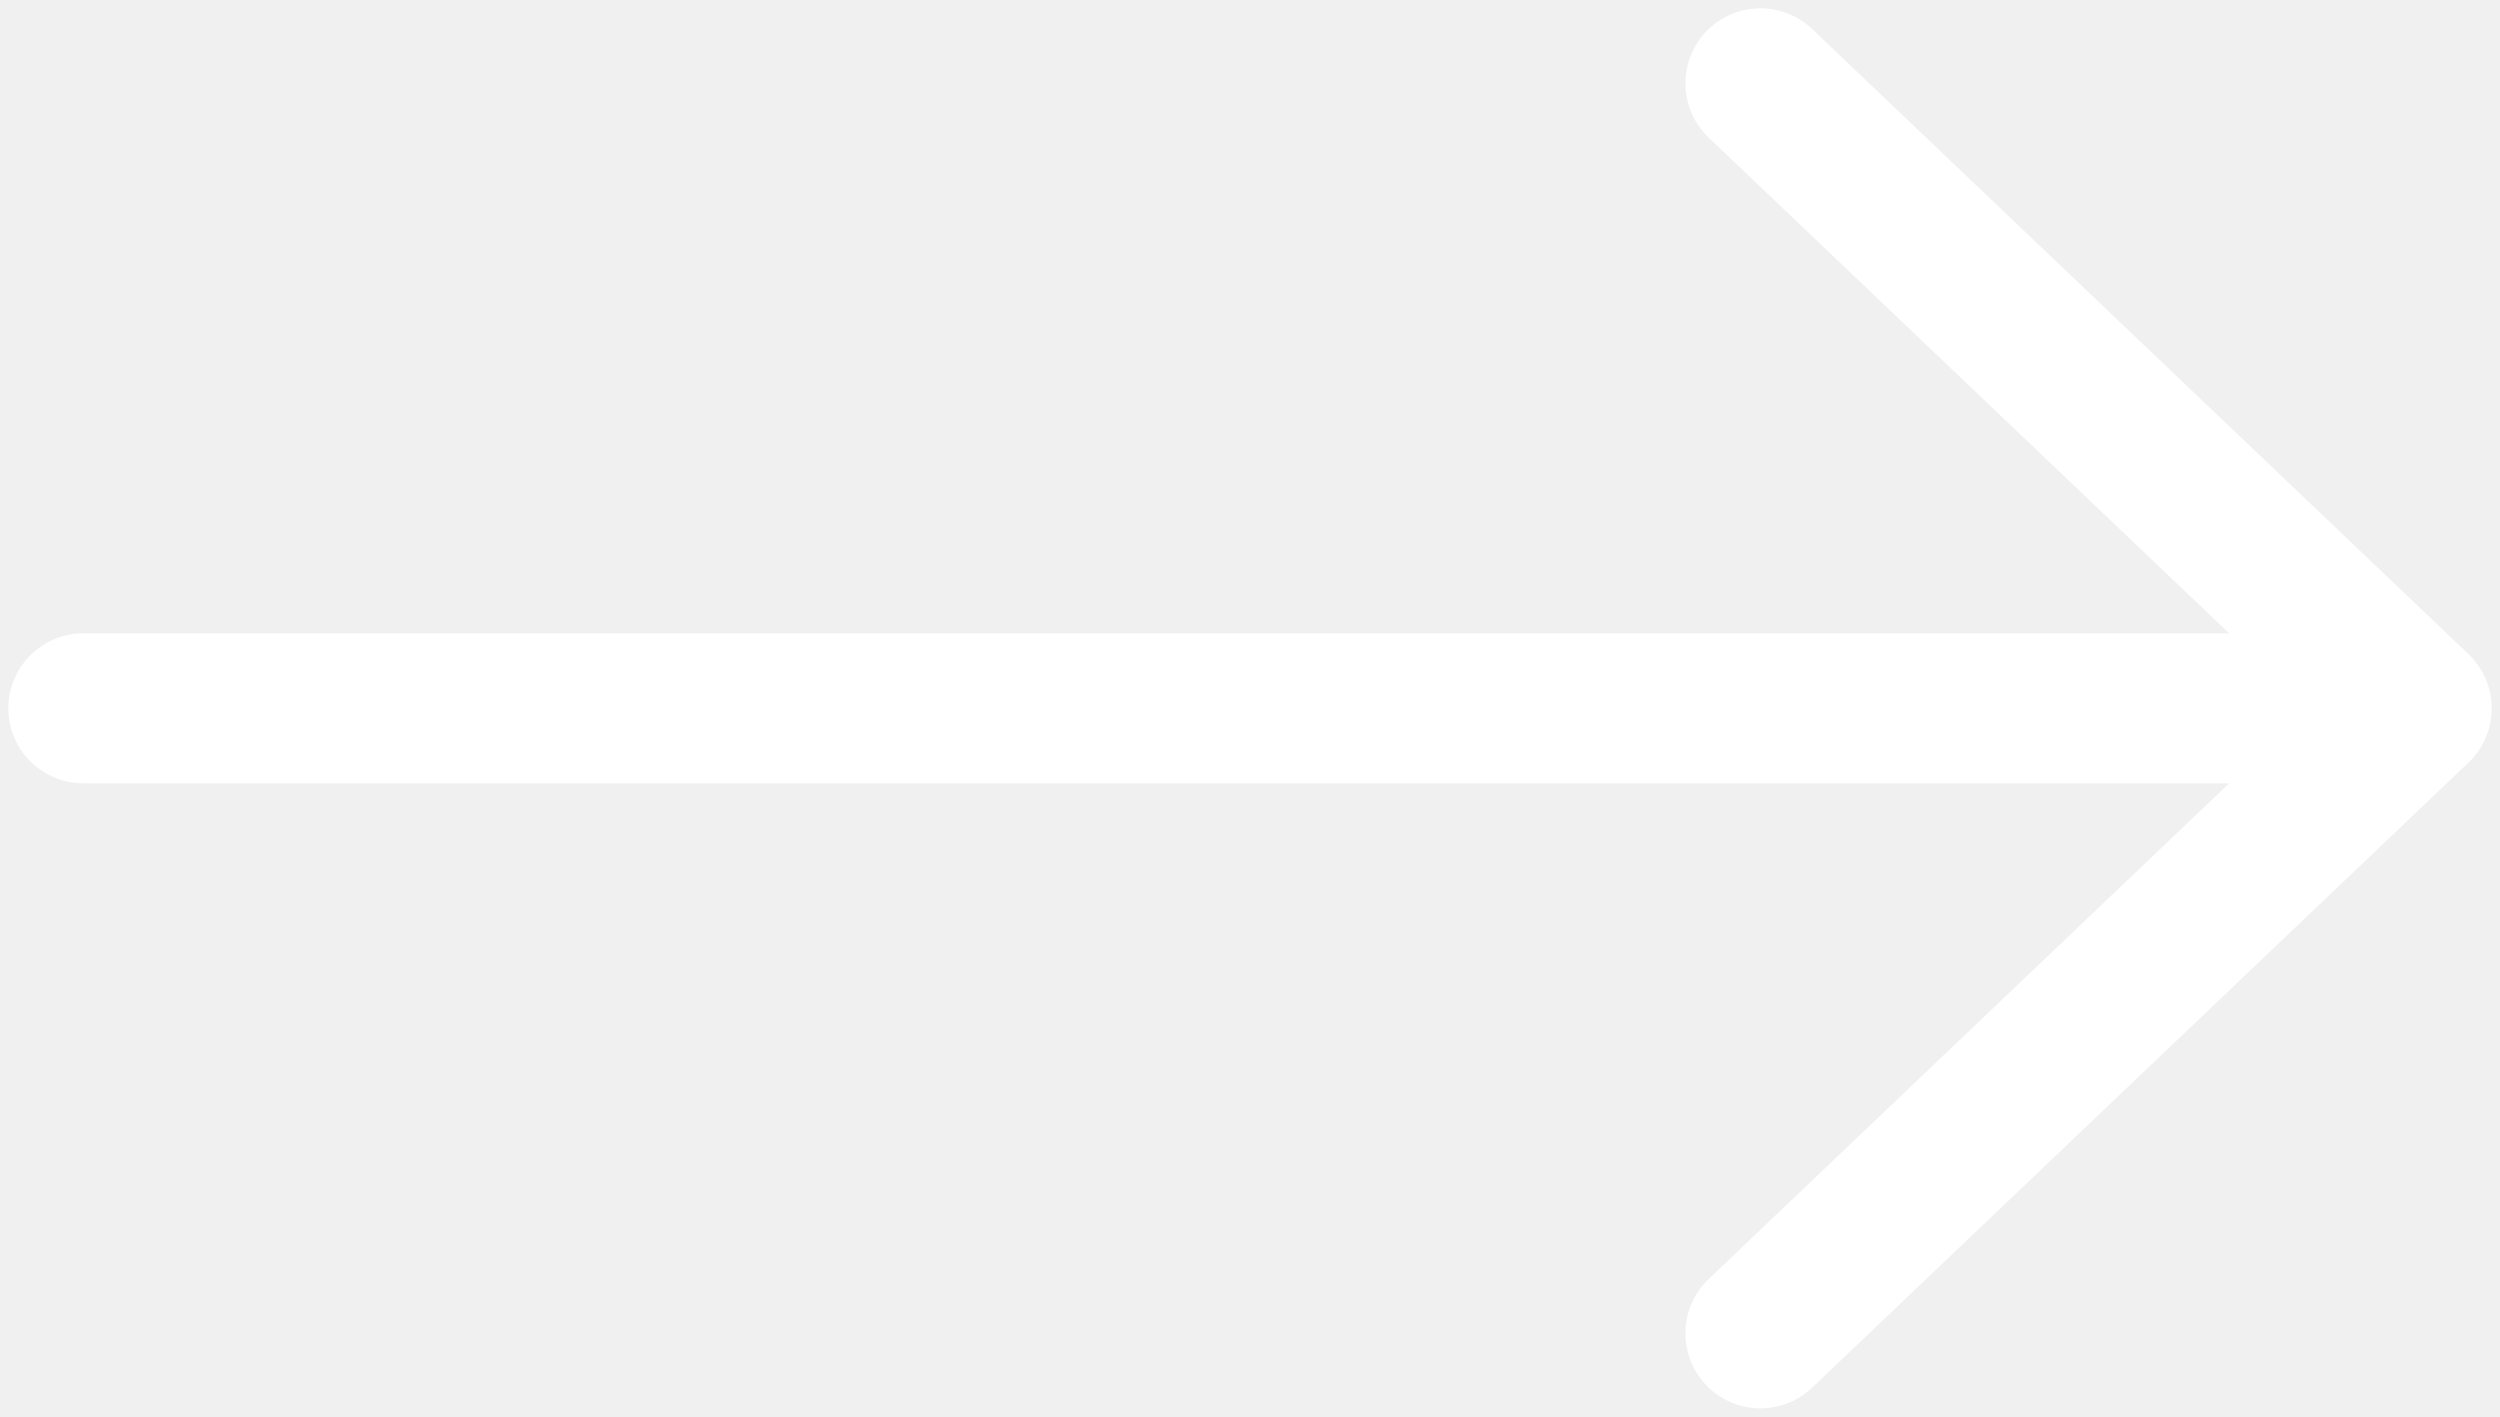
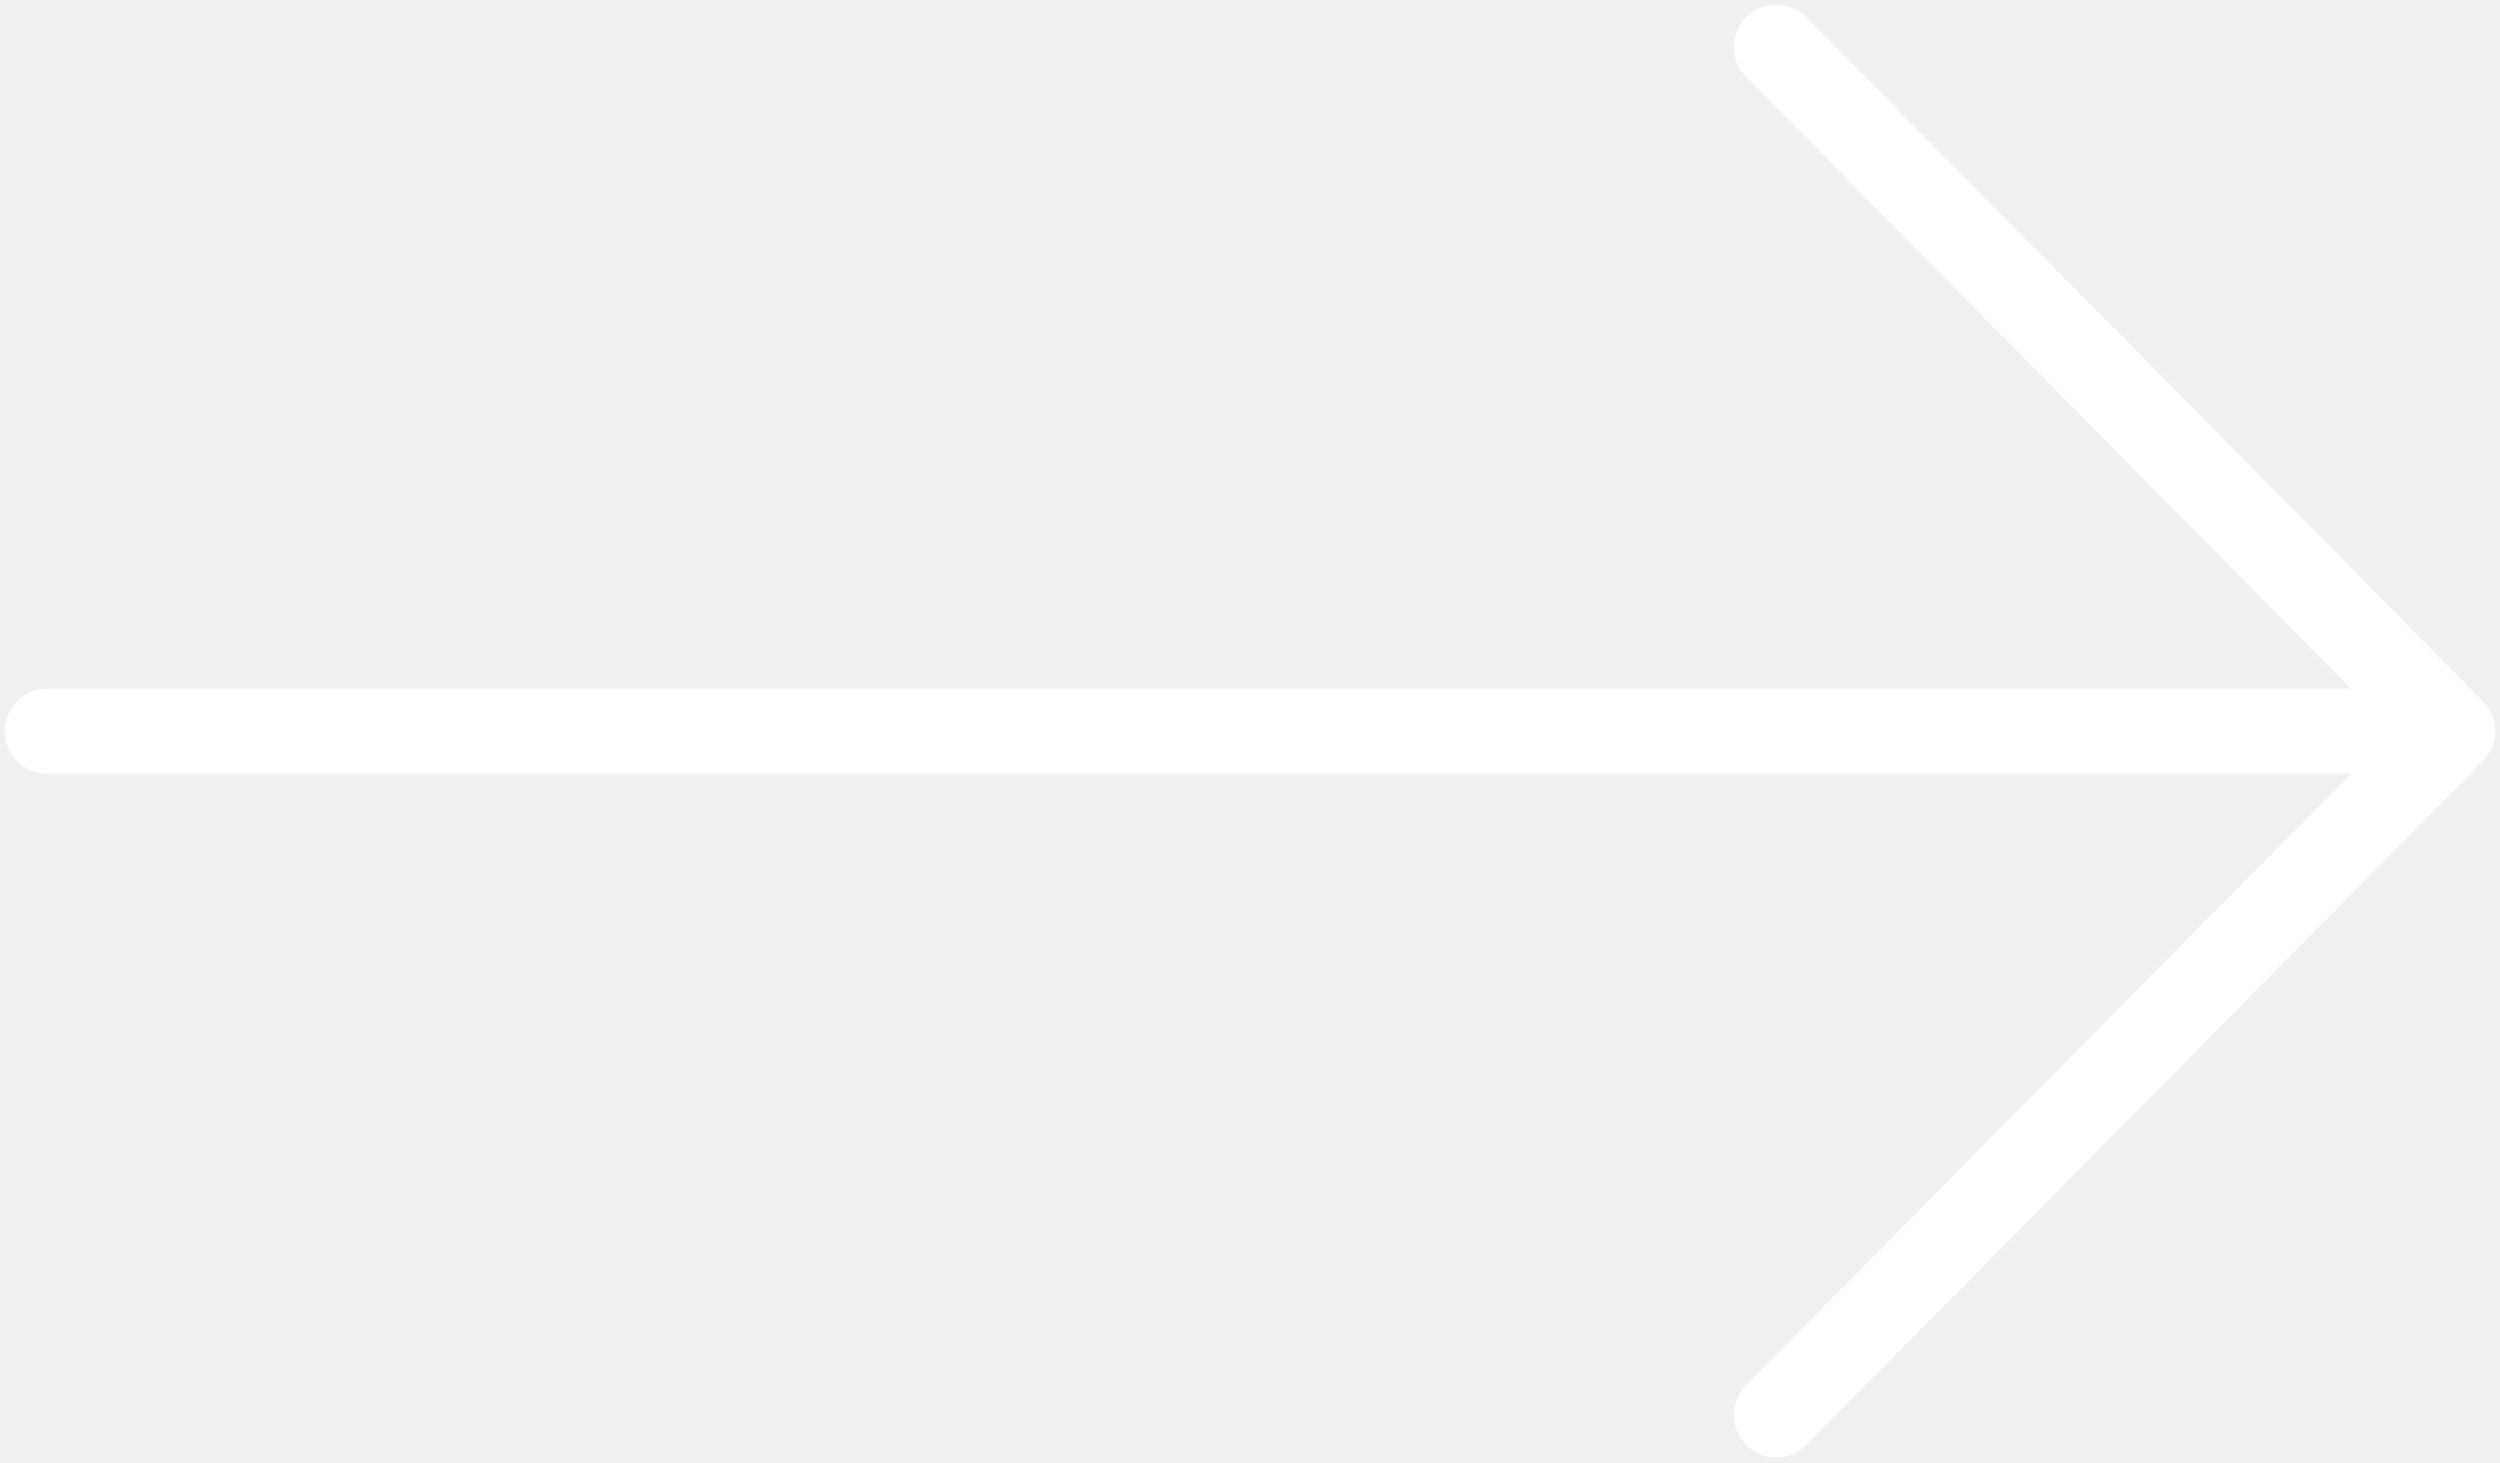
- <svg xmlns="http://www.w3.org/2000/svg" width="30" height="17" viewBox="0 0 30 17" fill="none">
-   <path d="M21.125 1L29 8.5M29 8.5L21.125 16M29 8.5H1" stroke="white" stroke-width="1.8" stroke-linecap="round" stroke-linejoin="round" />
+ <svg xmlns="http://www.w3.org/2000/svg" width="53" height="31" viewBox="0 0 53 31" fill="none">
+   <path d="M37.656 1L52 15.5M52 15.5L37.656 30M52 15.5L1 15.5" stroke="white" stroke-width="1.8" stroke-linecap="round" stroke-linejoin="round" />
</svg>
